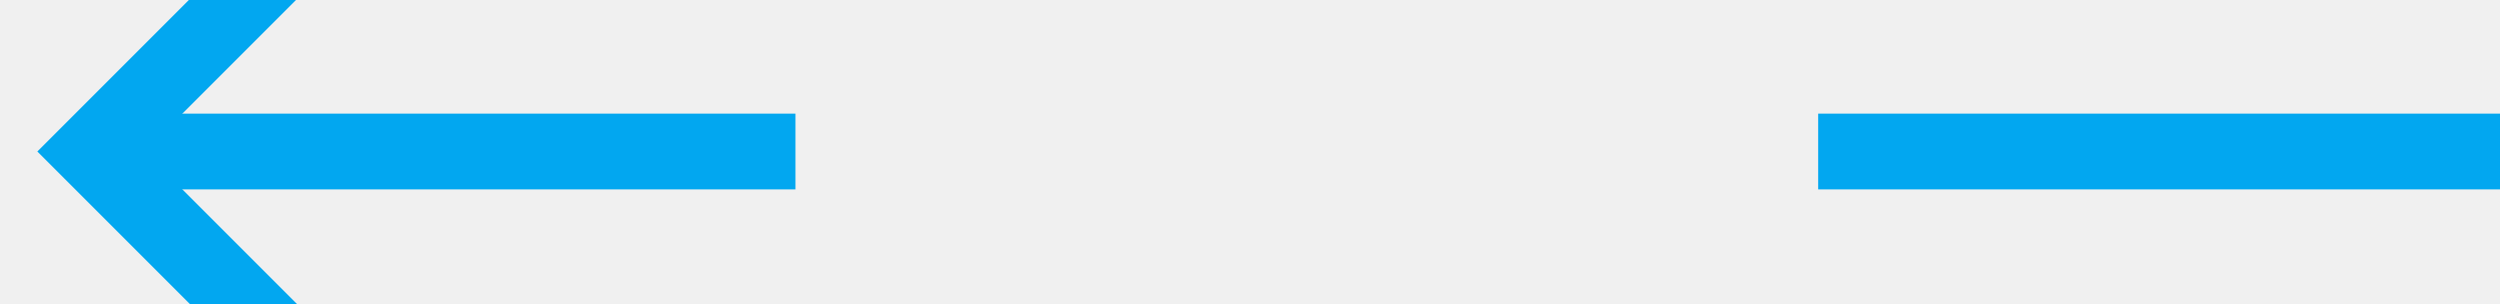
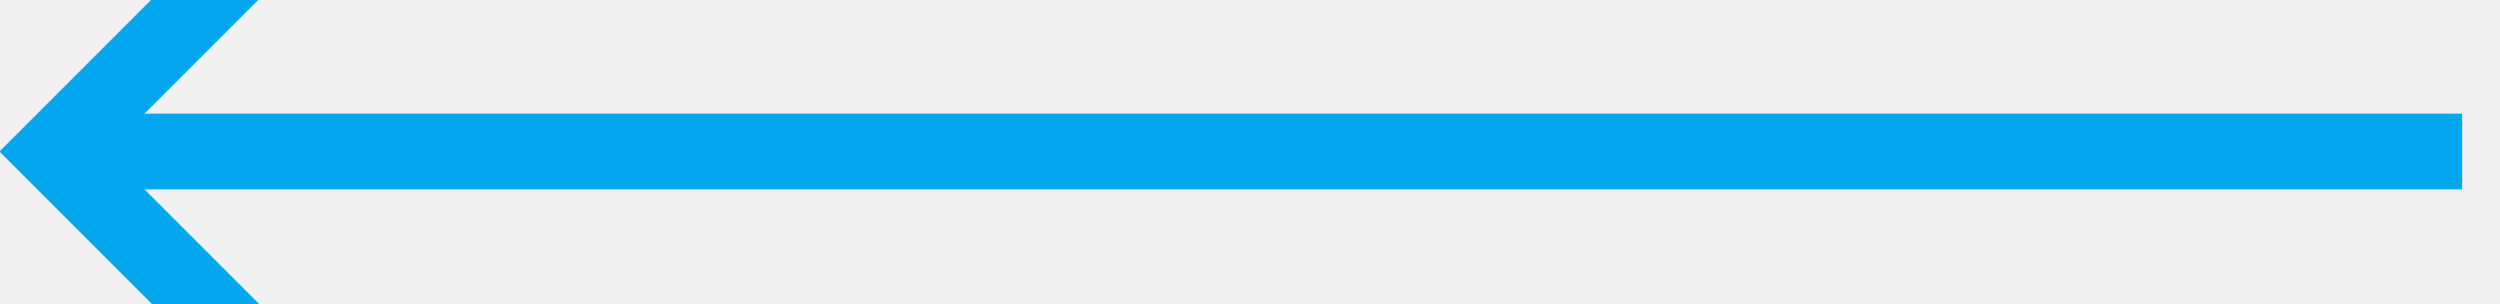
- <svg xmlns="http://www.w3.org/2000/svg" version="1.1" width="66px" height="8px" viewBox="246 396  66 8">
-   <defs>
-     <mask fill="white" id="clip211">
-       <path d="M 262.5 388  L 295.5 388  L 295.5 415  L 262.5 415  Z M 262.5 367  L 295.5 367  L 295.5 441  L 262.5 441  Z " fill-rule="evenodd" />
-     </mask>
-   </defs>
-   <g transform="matrix(0 -1 1 0 -121 679 )">
-     <path d="M 274.707 375.107  L 279 370.814  L 283.293 375.107  L 284.707 373.693  L 279.707 368.693  L 279 367.986  L 278.293 368.693  L 273.293 373.693  L 274.707 375.107  Z " fill-rule="nonzero" fill="#02a7f0" stroke="none" mask="url(#clip211)" />
-     <rect fill-rule="evenodd" fill="#02a7f0" stroke="none" x="278" y="370" width="2" height="63" mask="url(#clip211)" />
-     <path d="" stroke-width="2" stroke="#02a7f0" fill="none" mask="url(#clip211)" />
+ <svg xmlns="http://www.w3.org/2000/svg" version="1.1" width="66px" height="8px" viewBox="328 584  66 8">
+   <g transform="matrix(-1 0 0 -1 722 1176 )">
+     <path d="M 386.893 583.707  L 391.186 588  L 386.893 592.293  L 388.307 593.707  L 393.307 588.707  L 394.014 588  L 393.307 587.293  L 388.307 582.293  L 386.893 583.707  Z " fill-rule="nonzero" fill="#02a7f0" stroke="none" />
+     <rect fill-rule="evenodd" fill="#02a7f0" stroke="none" x="329" y="587" width="63" height="2" />
+     <path d="" stroke-width="2" stroke="#02a7f0" fill="none" />
  </g>
</svg>
